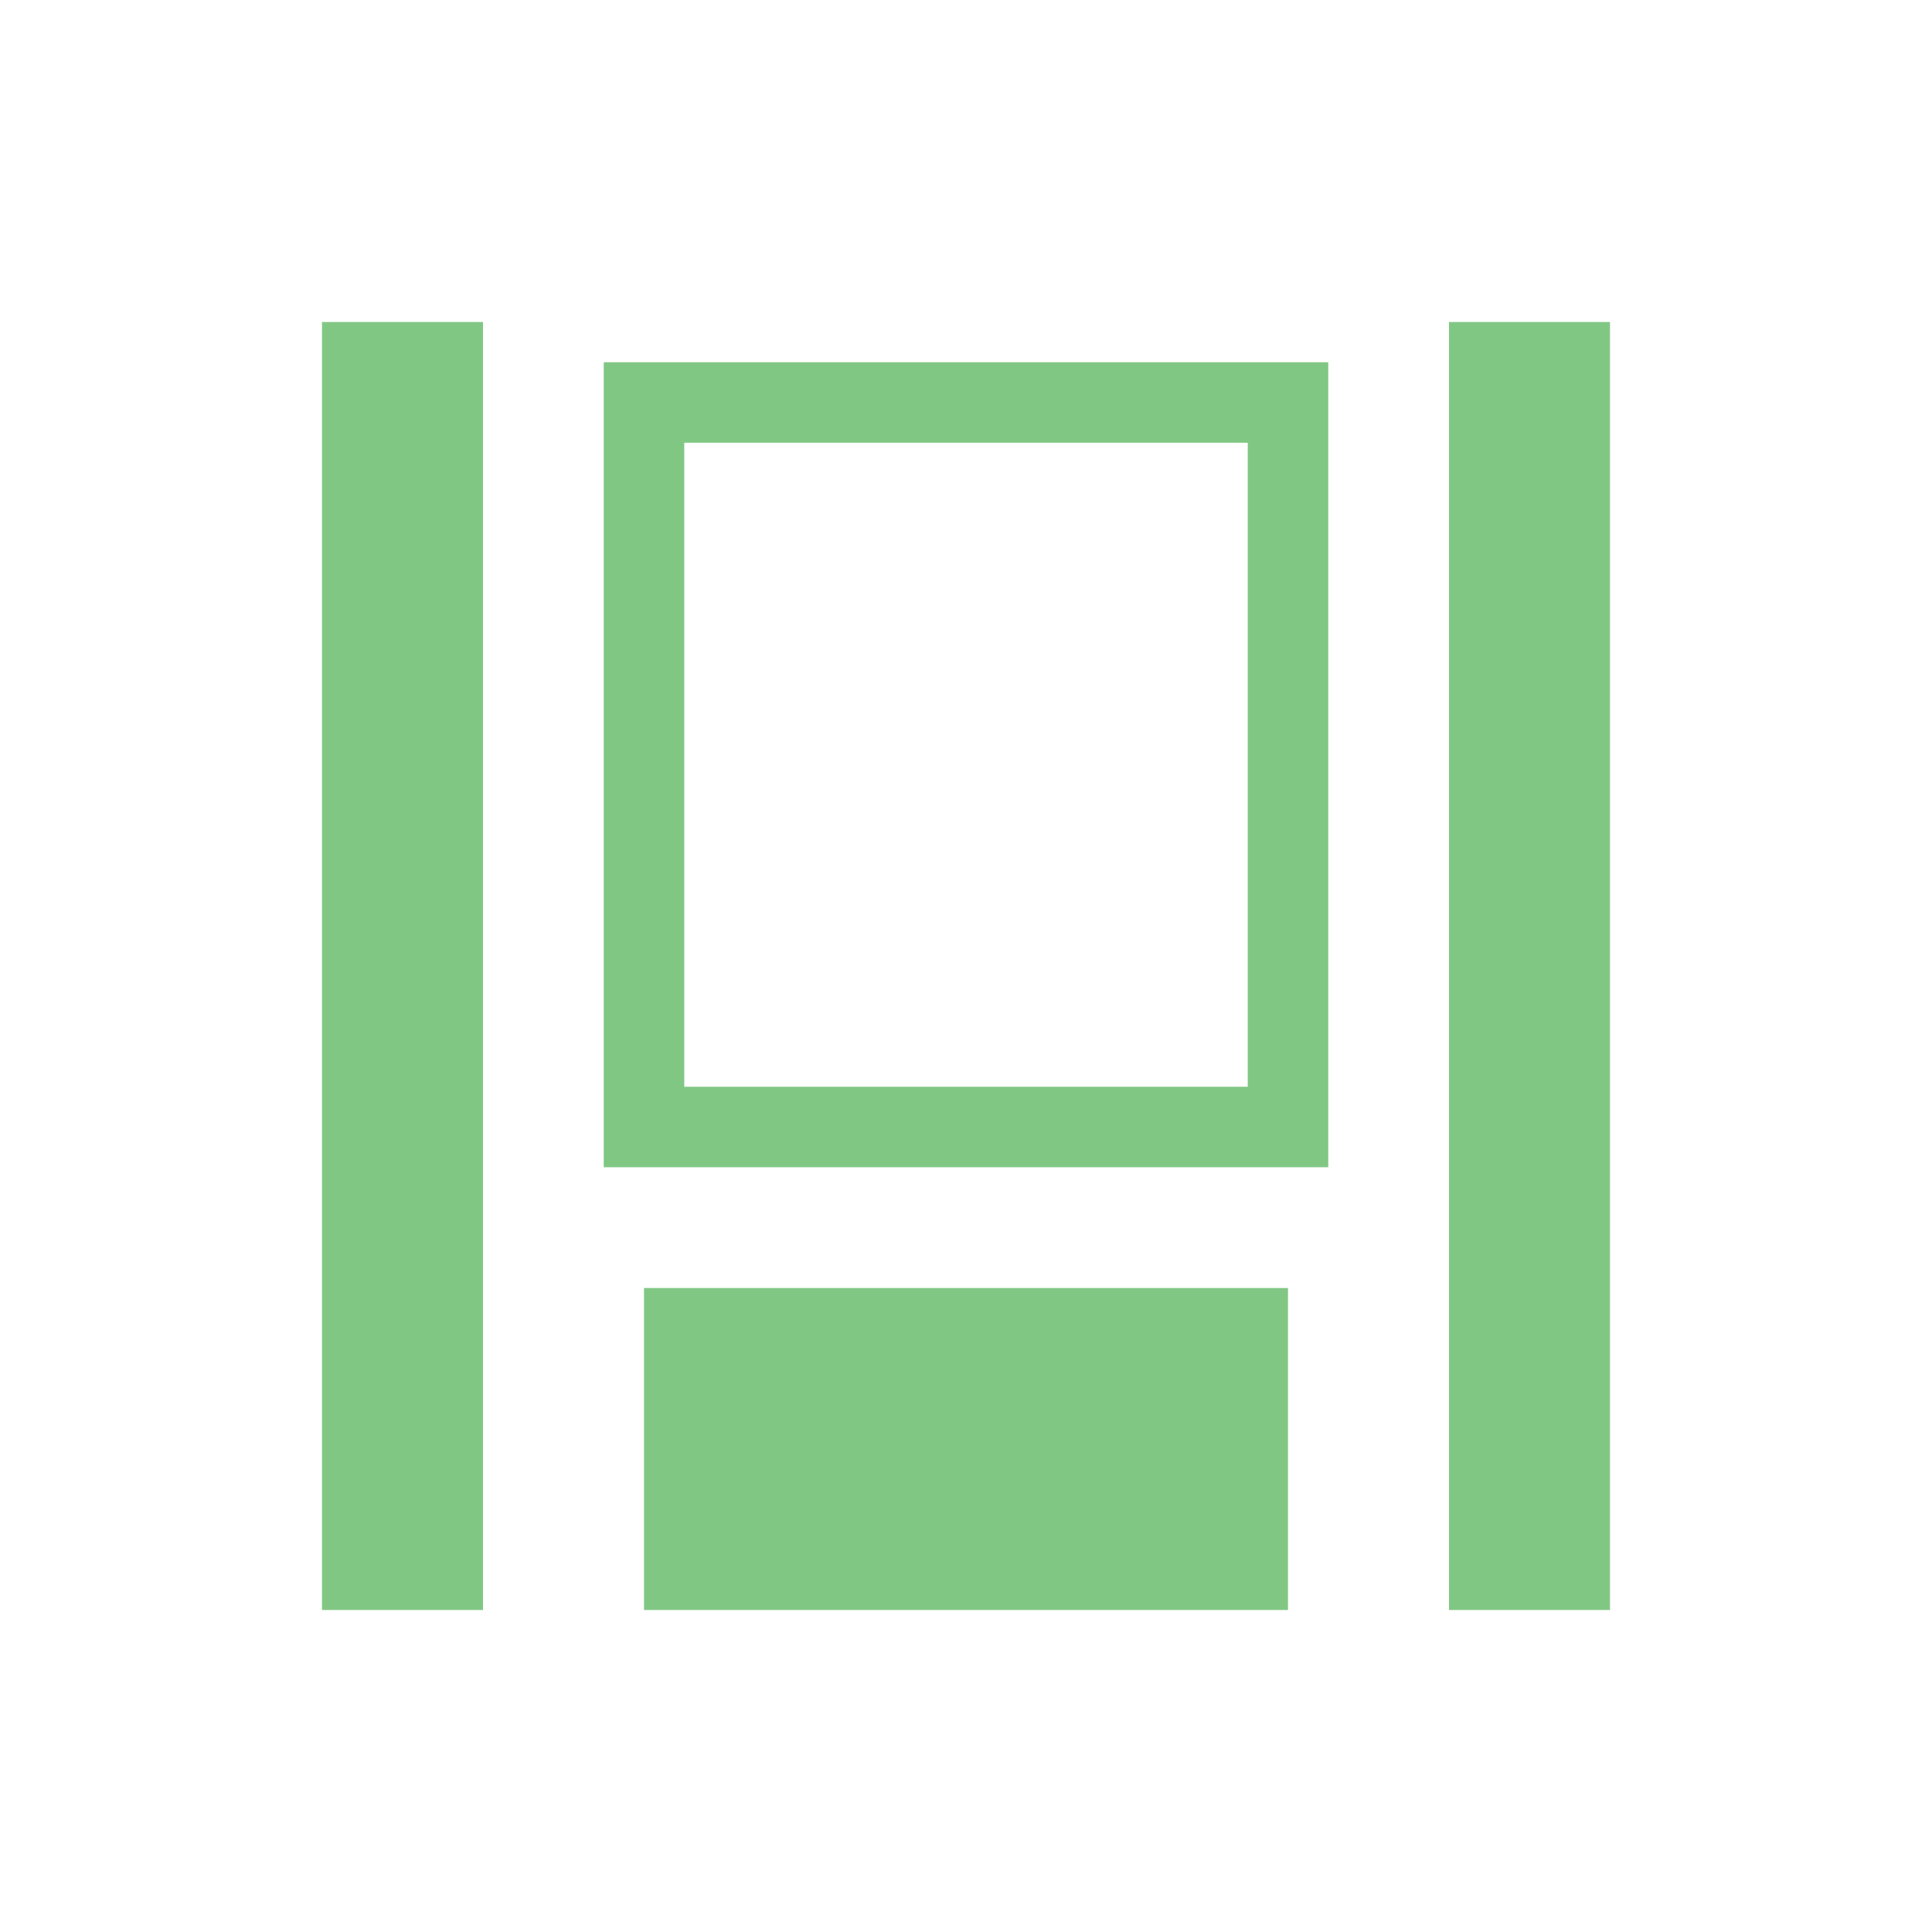
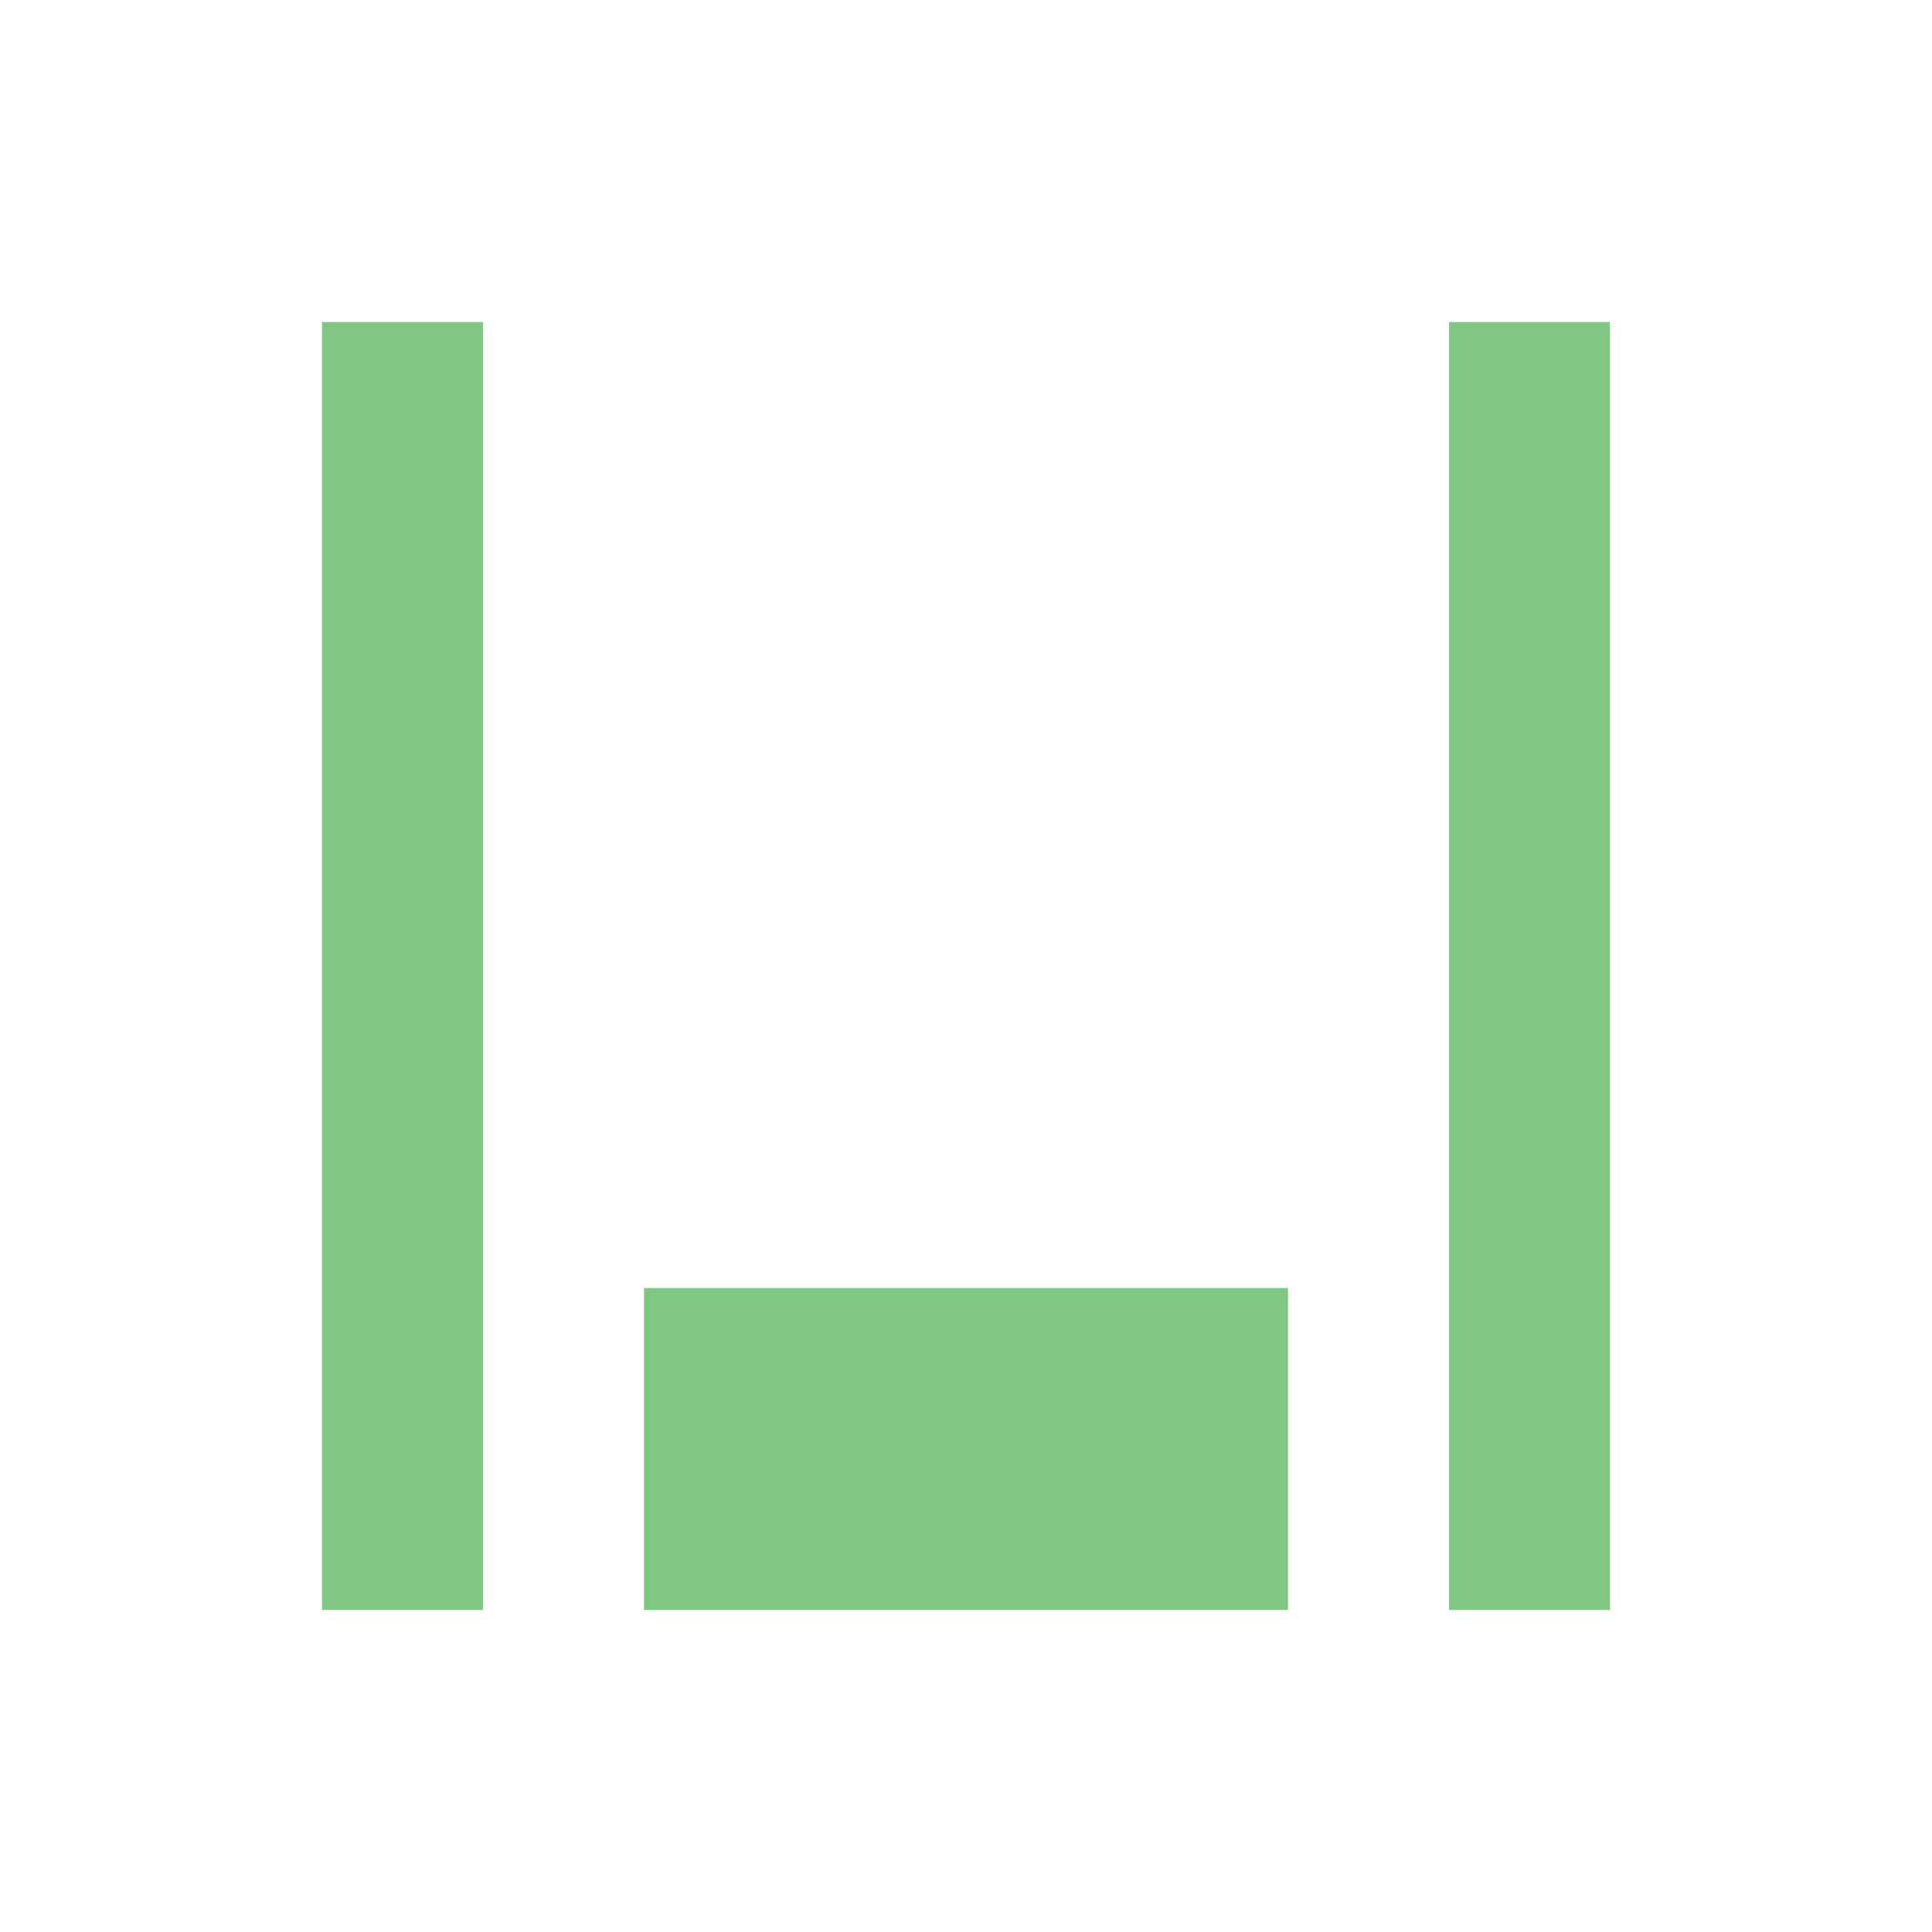
<svg xmlns="http://www.w3.org/2000/svg" viewBox="0 0 24 24" width="16px" height="16px" fill="#81C784">
  <rect x="4" y="4" width="2" height="16" />
-   <rect x="8" y="5" width="8" height="9" fill="none" stroke="#81C784" />
  <rect x="8" y="16" width="8" height="4" />
  <rect x="18" y="4" width="2" height="16" />
</svg>
